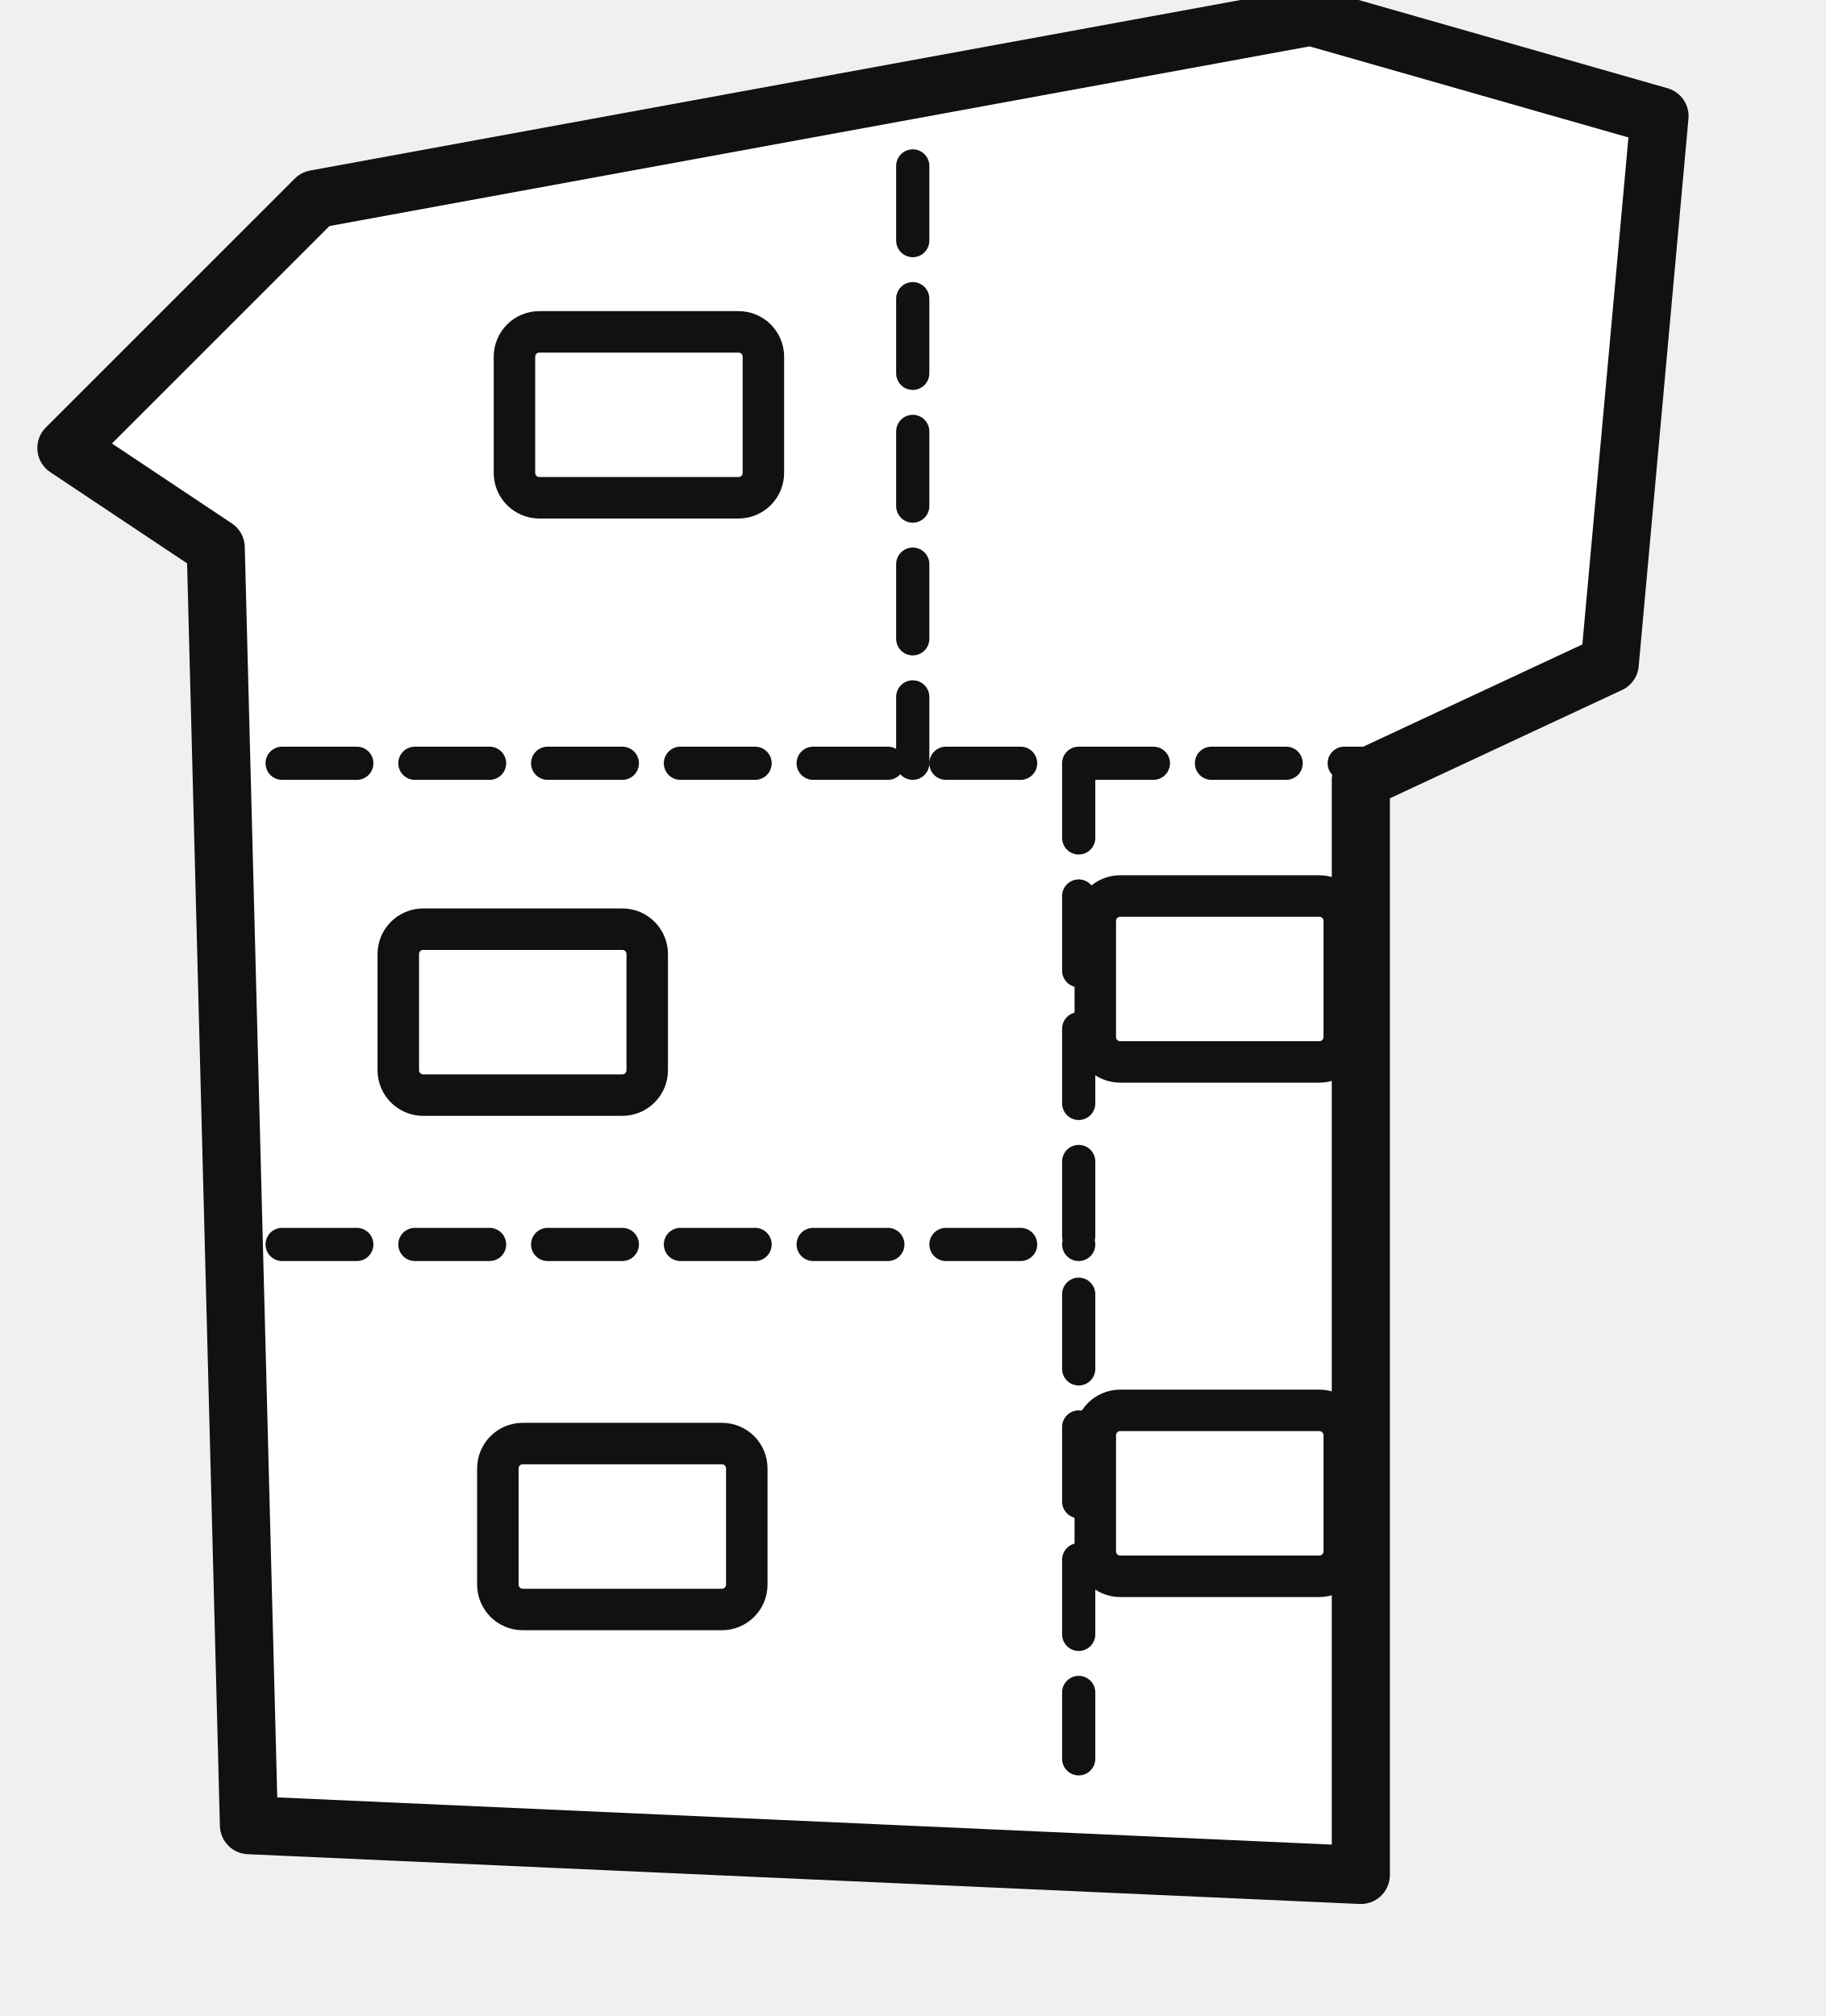
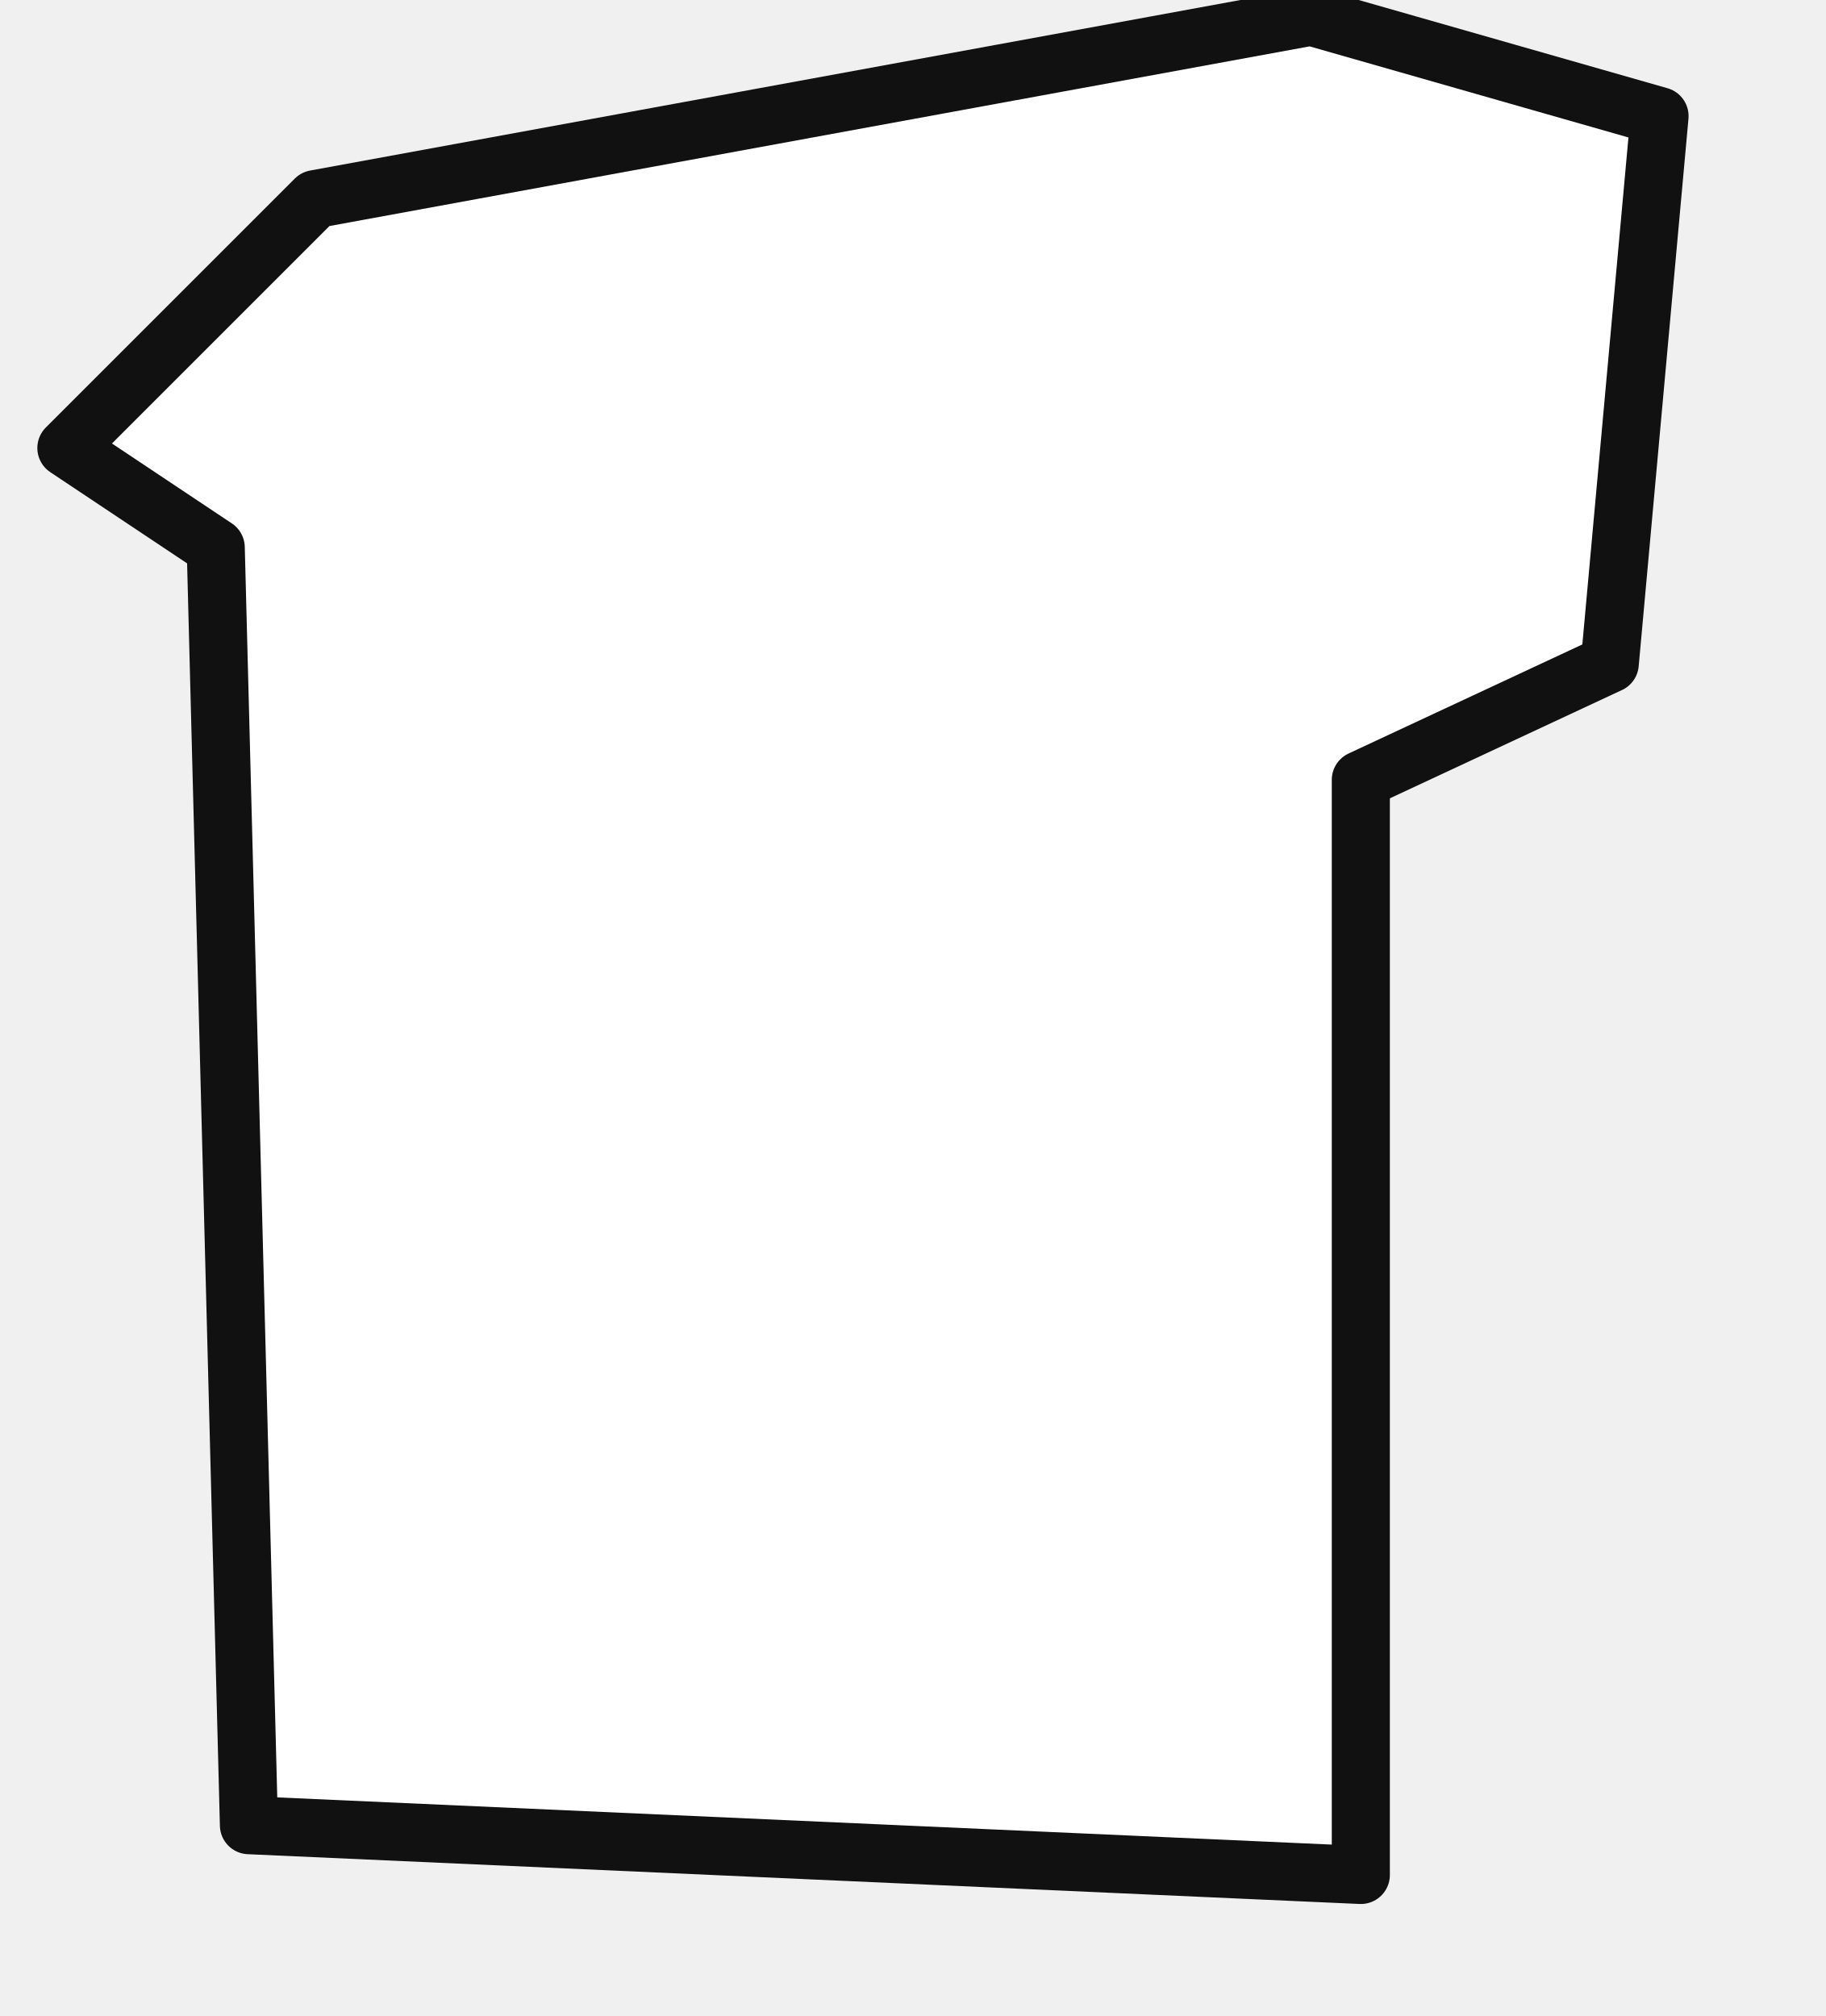
<svg xmlns="http://www.w3.org/2000/svg" viewBox="0 0 220 243" fill="none" stroke="#111" stroke-linejoin="round" stroke-linecap="round">
  <path d="M26 66 8 54l30-30 120-22 42 12-6 66-30 14v132l-134-6z" stroke-width="7" fill="#fff" />
-   <g stroke-width="4" stroke-dasharray="9 7">
-     <path d="M34 92h130M110 20v72M34 150h96M130 92v120" />
-   </g>
-   <g stroke-width="5">
-     <rect x="62" y="40" width="30" height="20" rx="3" />
-     <rect x="132" y="108" width="30" height="20" rx="3" />
-     <rect x="48" y="112" width="30" height="20" rx="3" />
-     <rect x="60" y="174" width="30" height="20" rx="3" />
-     <rect x="132" y="170" width="30" height="20" rx="3" />
-   </g>
</svg>
